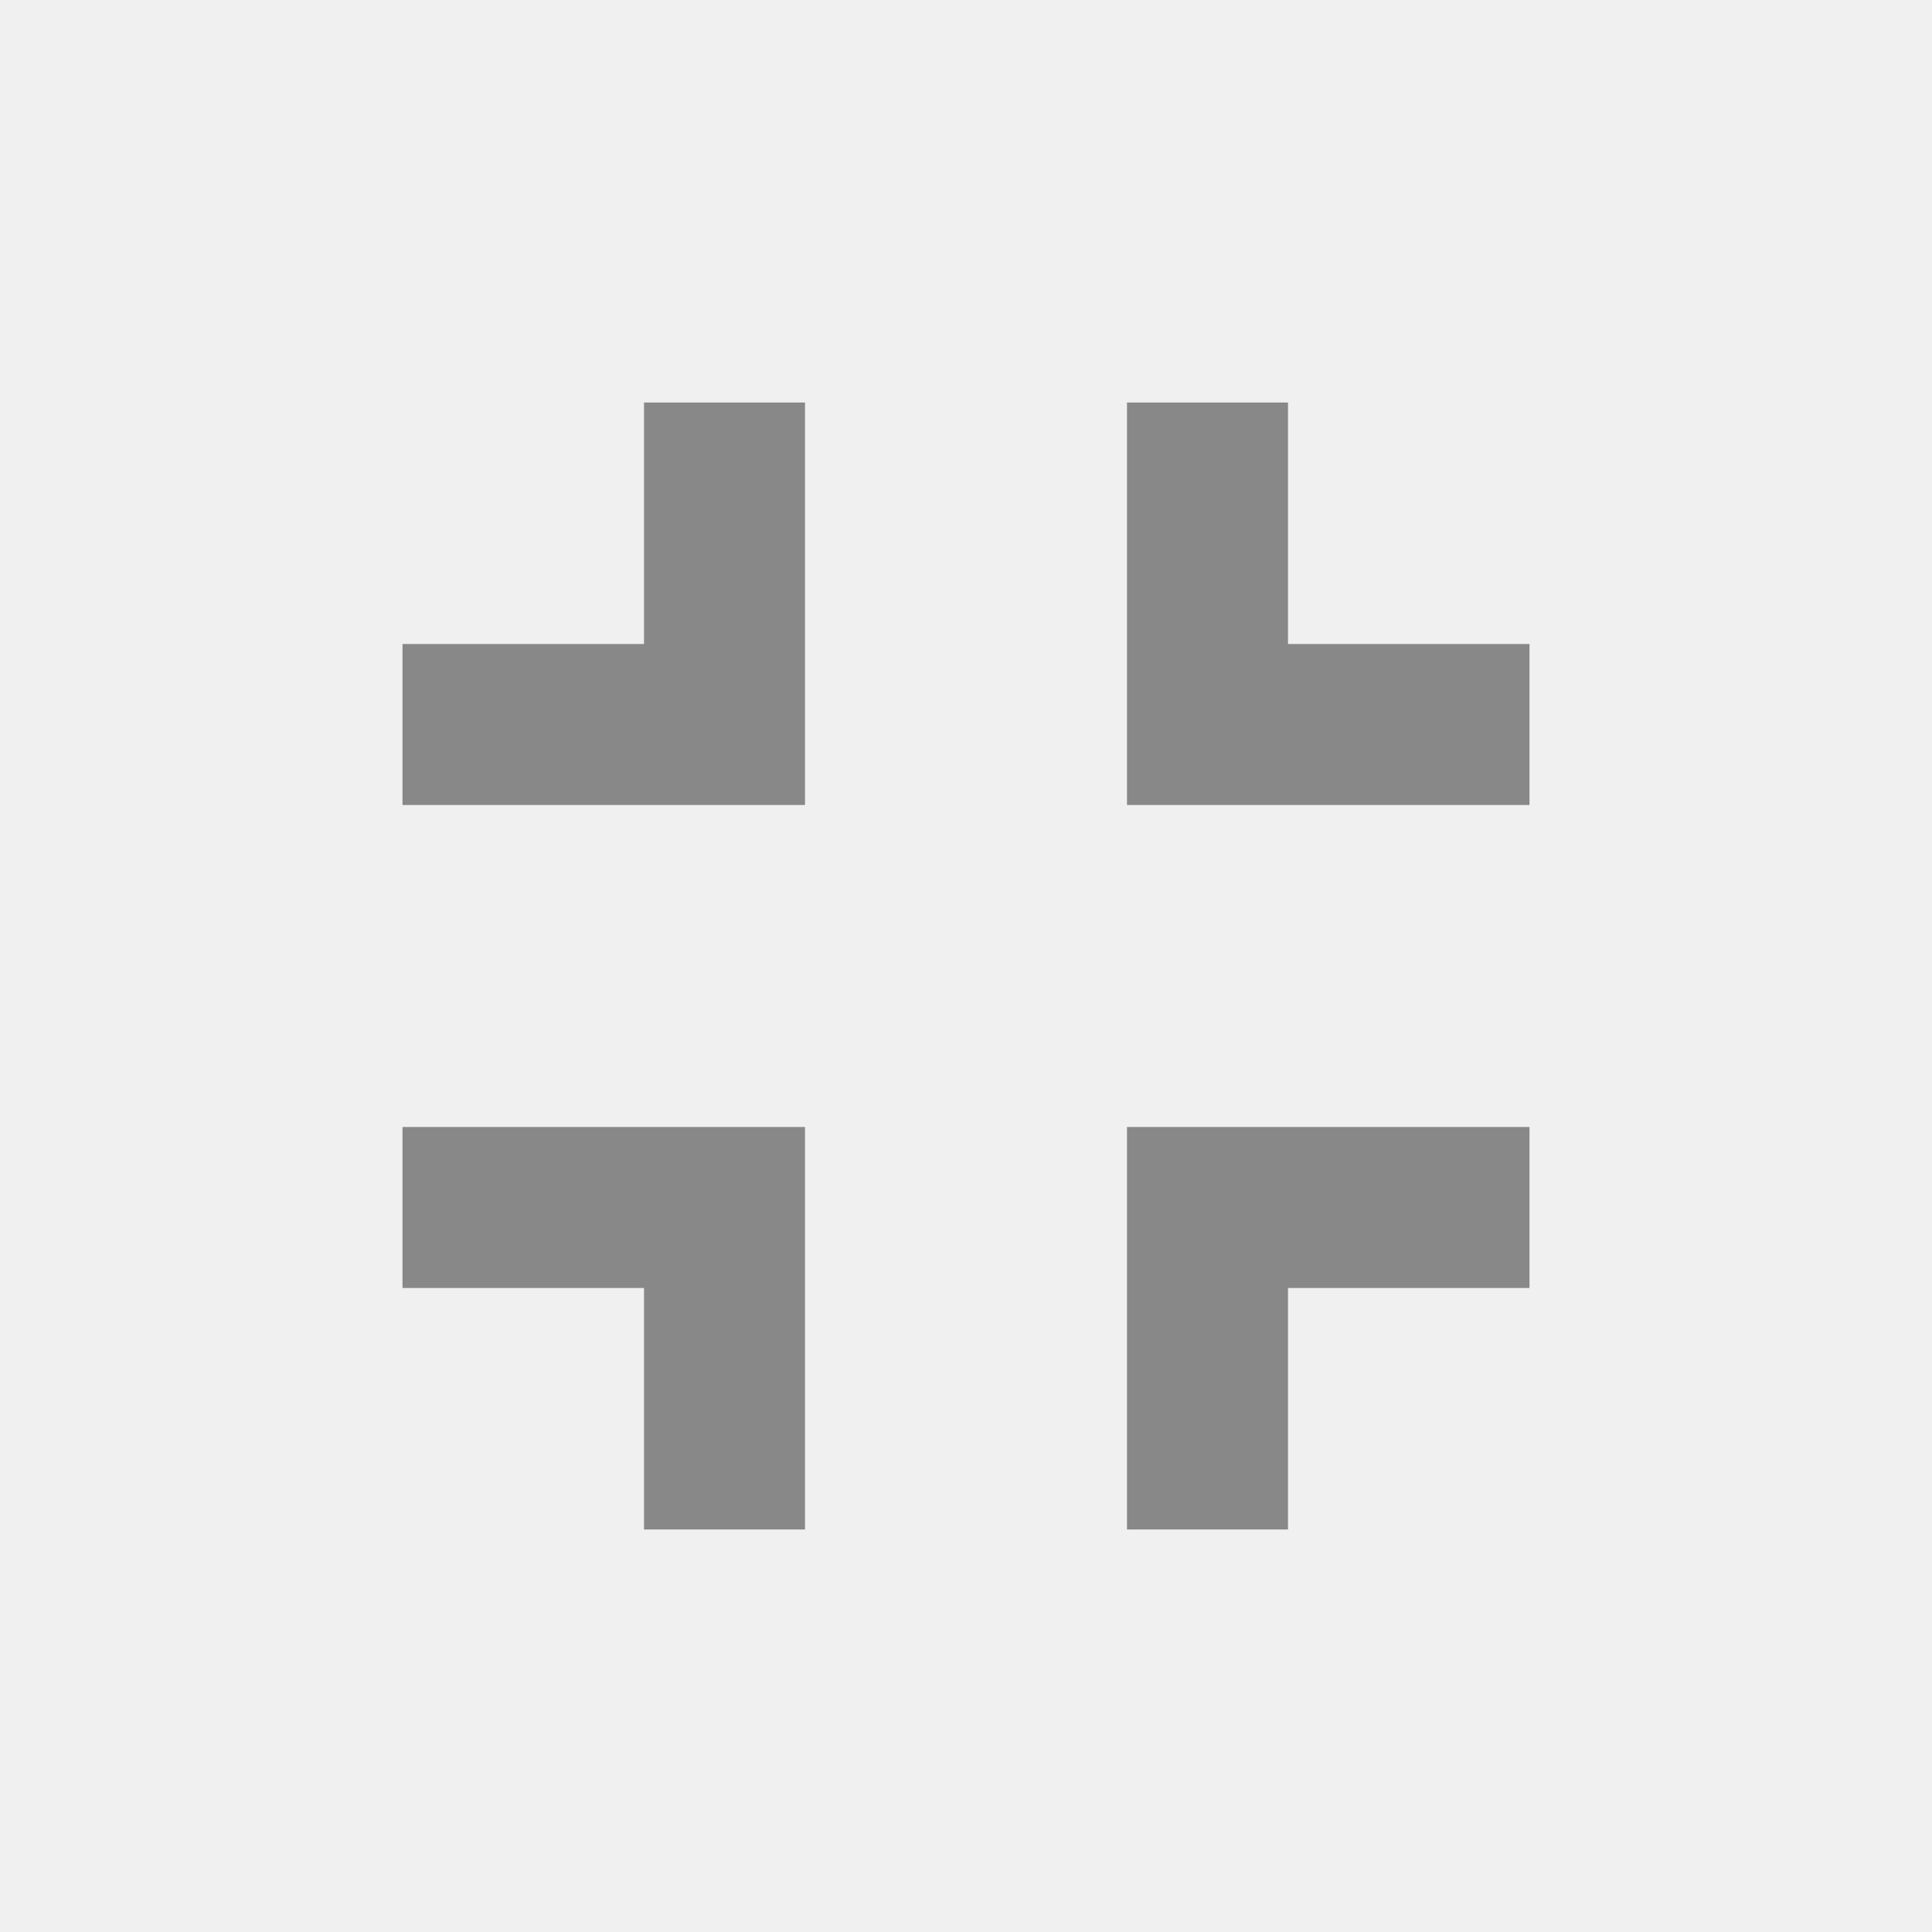
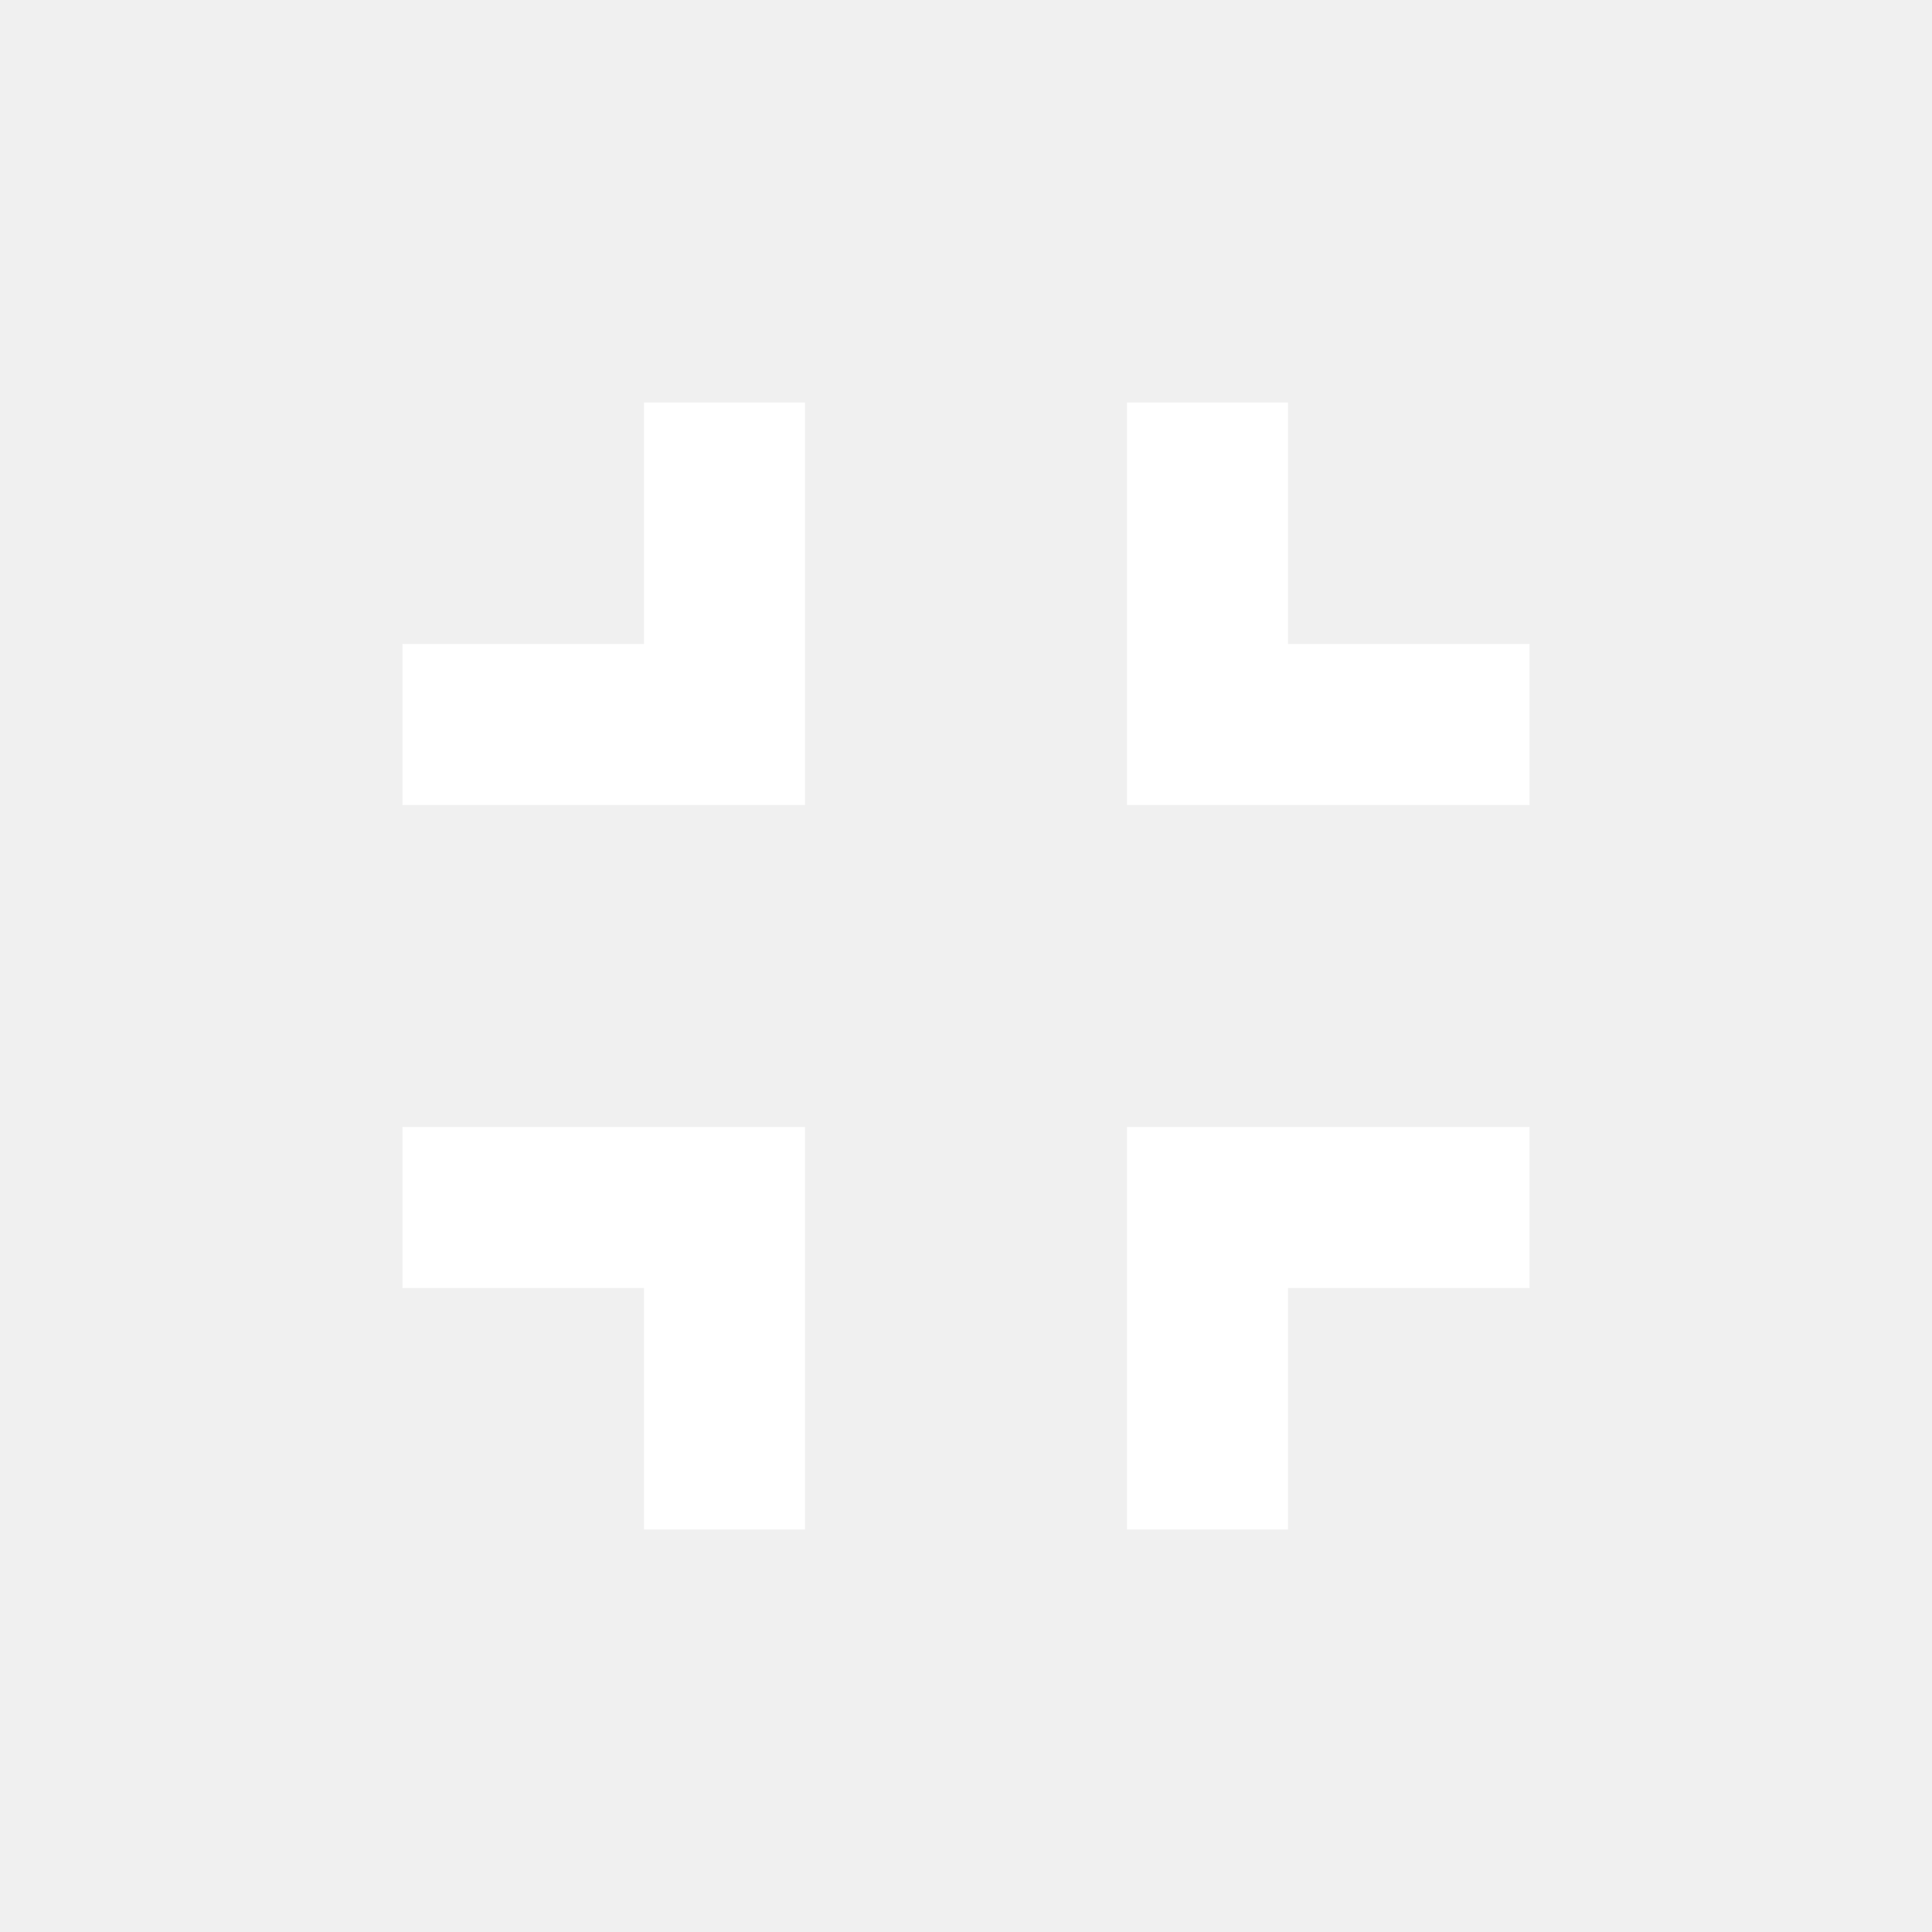
- <svg xmlns="http://www.w3.org/2000/svg" height="24px" viewBox="0 0 24 24" width="24px" fill="#888888">
+ <svg xmlns="http://www.w3.org/2000/svg" height="24px" viewBox="0 0 24 24" width="24px" fill="#fff">
  <path d="M0 0h24v24H0z" fill="none" />
  <path d="M5 16h3v3h2v-5H5v2zm3-8H5v2h5V5H8v3zm6 11h2v-3h3v-2h-5v5zm2-11V5h-2v5h5V8h-3z" />
</svg>
